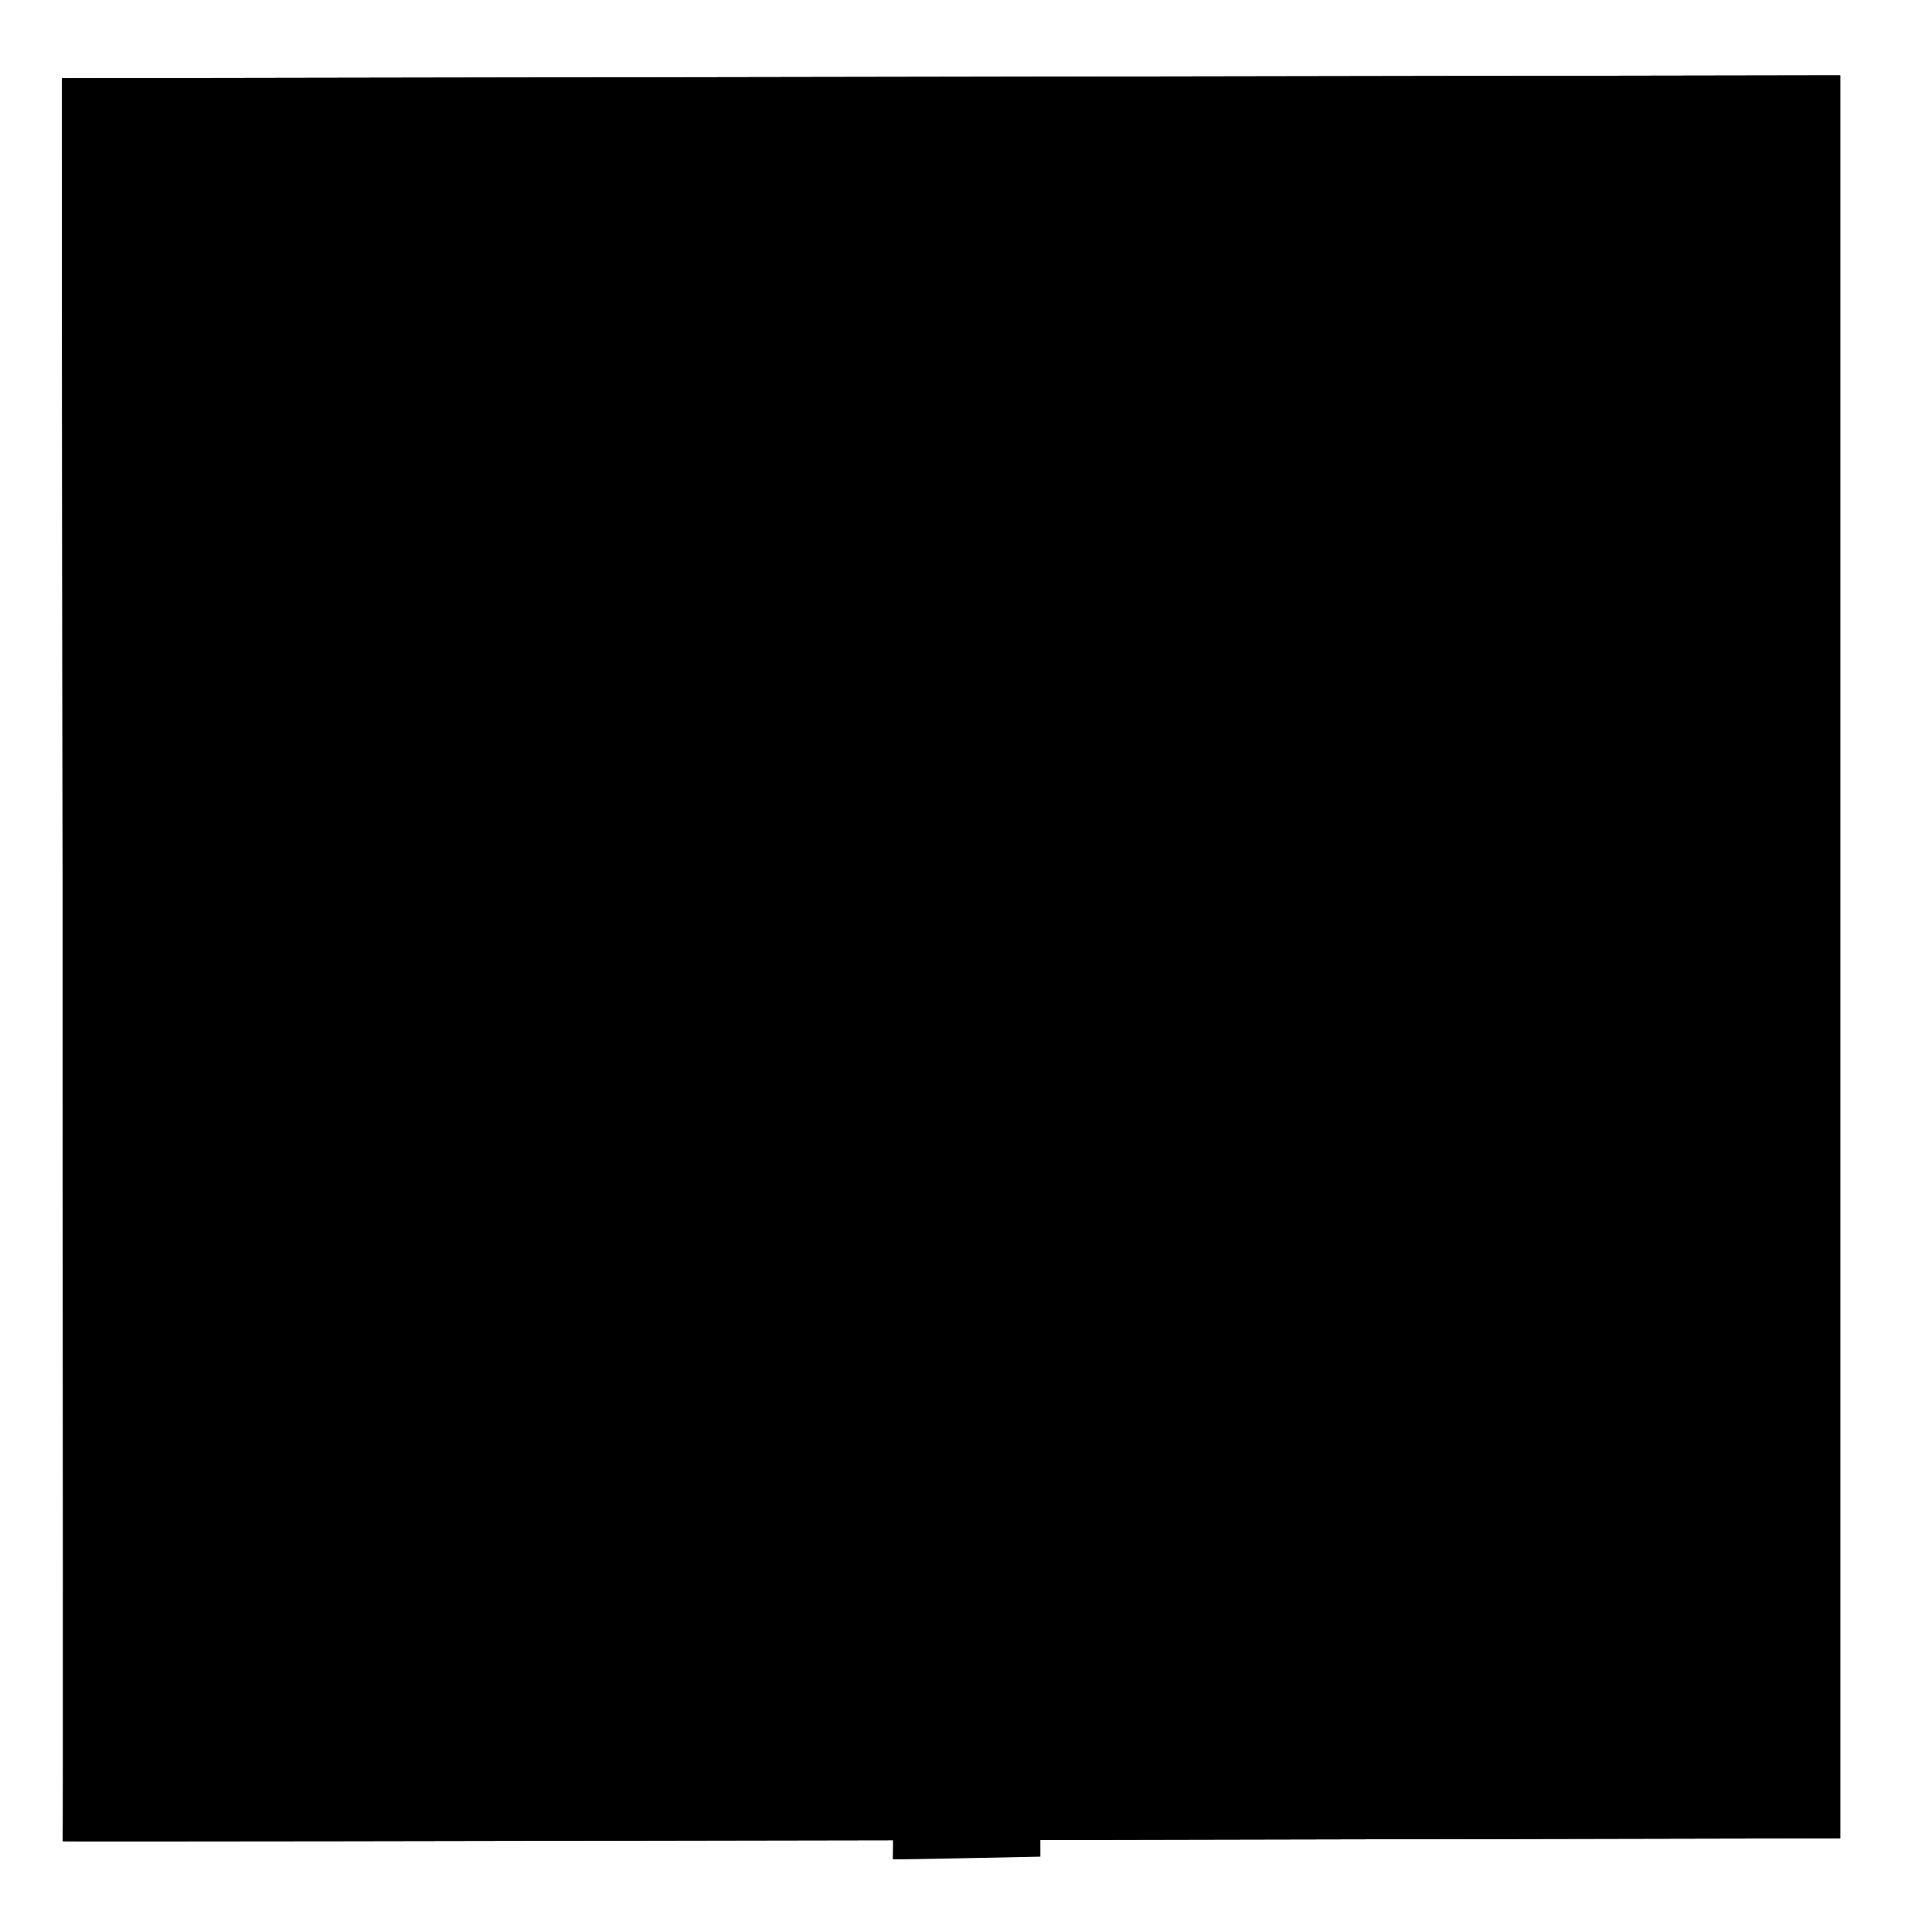
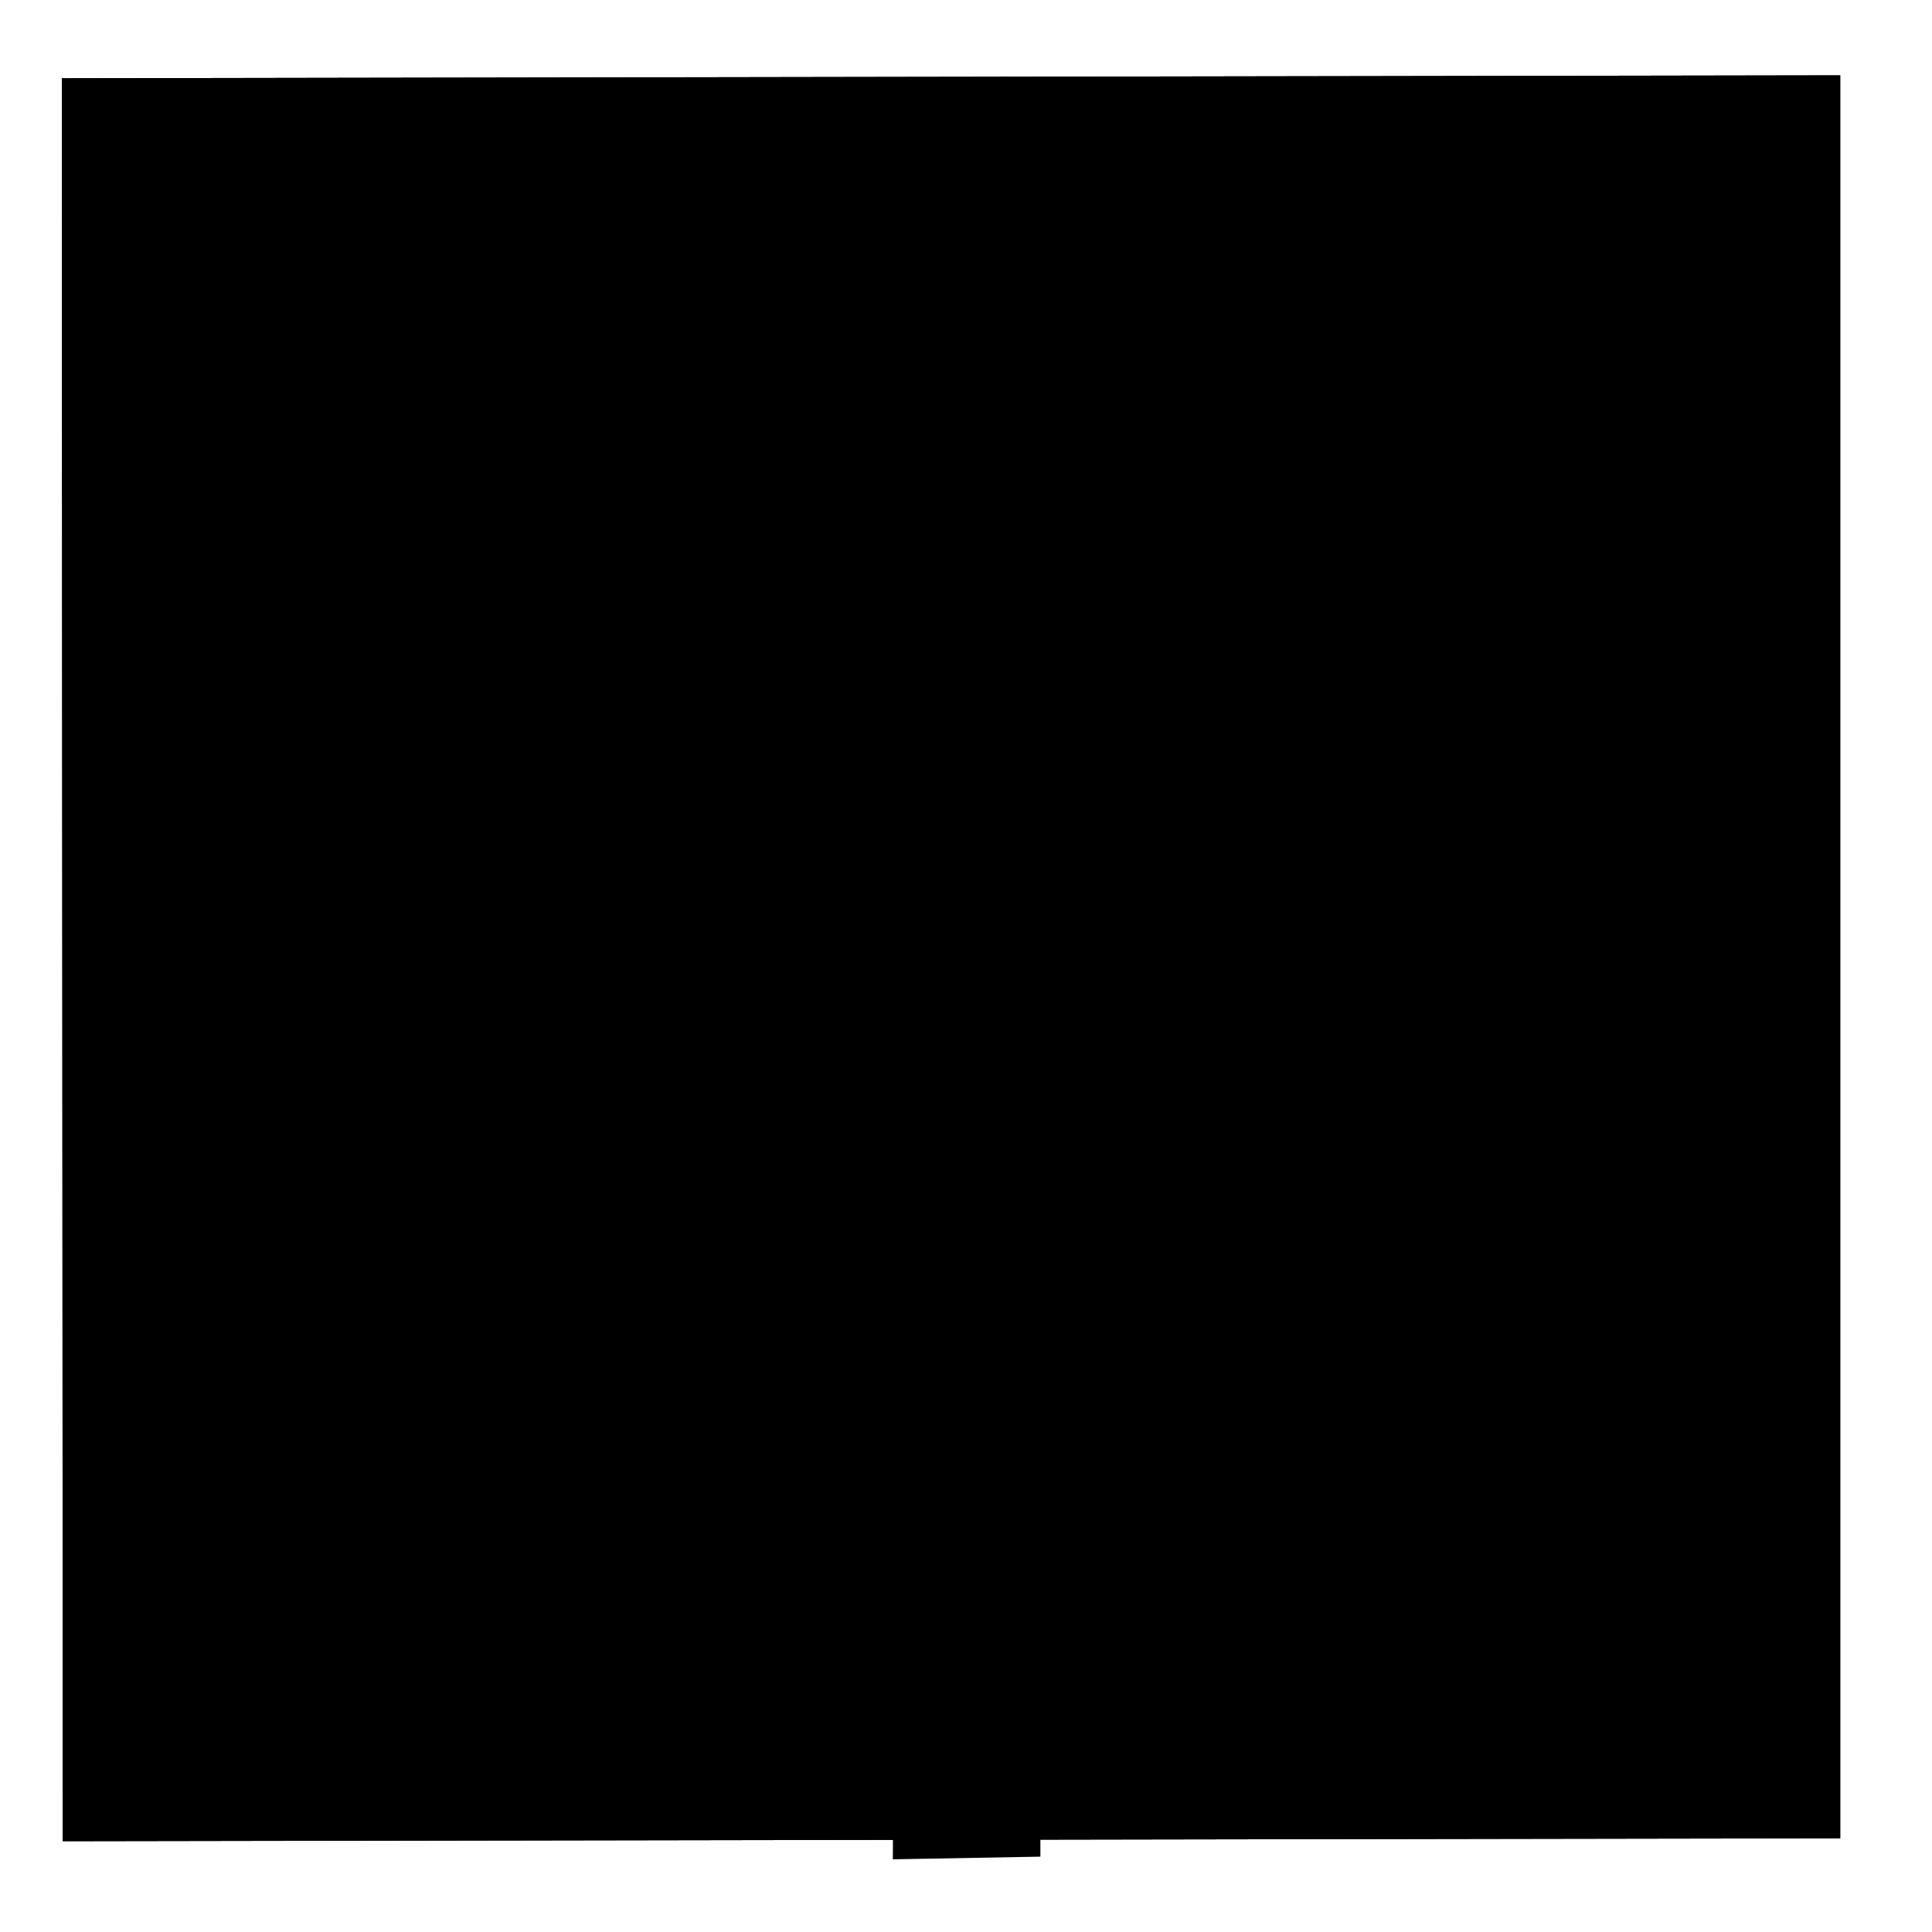
<svg xmlns="http://www.w3.org/2000/svg" viewBox="0 0 2000 2000">
  <g data-hi-editor="1">
    <defs>
      <g id="hi-door-standard" data-bg-edit-type="icon" data-bg-label="Door" data-bg-category="structural" data-bg-layer="5">
        <path class="doors" d="M 0,0 L 70.71,70.71" />
        <path class="door-arcs" d="M 100,0 C 100,26.52 89.46,51.96 70.71,70.71" />
      </g>
      <g id="hi-window-standard" data-bg-edit-type="icon" data-bg-label="Window" data-bg-category="structural" data-bg-layer="5">
        <path class="windows" d="M 0,0 L 105,0 L 105,9 L 0,9 Z" />
      </g>
      <g id="hi-exterior-walls" data-bg-edit-type="open" data-bg-label="Ext. Wall" data-bg-category="structural" data-bg-layer="4">
        <path class="exterior-wall-stroke" d="M 0,0 L 200,0" />
      </g>
      <g id="hi-interior-walls" data-bg-edit-type="open" data-bg-label="Int. Wall" data-bg-category="structural" data-bg-layer="4">
        <path class="interior-wall-stroke" d="M 0,0 L 200,0" />
      </g>
      <g id="hi-interior-floors" data-bg-edit-type="closed" data-bg-label="Floor" data-bg-category="structural" data-bg-layer="3">
        <path class="interior-floors" d="M 0,0 L 100,0 L 100,100 L 0,100 Z" />
      </g>
      <g id="hi-countertops" data-bg-edit-type="closed" data-bg-label="Counter" data-bg-category="features" data-bg-layer="6">
        <path class="countertops" d="M 0,0 L 80,0 L 80,30 L 0,30 Z" />
      </g>
      <g id="hi-fireplaces" data-bg-edit-type="closed" data-bg-label="Fireplace" data-bg-category="features" data-bg-layer="6">
        <path class="fireplaces" d="M 0,0 L 60,0 L 60,40 L 0,40 Z" />
      </g>
      <g id="hi-stairs" data-bg-edit-type="closed" data-bg-label="Stairs" data-bg-category="features" data-bg-layer="6">
        <path class="stairs" d="M 0,0 L 60,0 L 60,80 L 0,80 Z" />
      </g>
      <g id="hi-shelves" data-bg-edit-type="closed" data-bg-label="Shelves" data-bg-category="features" data-bg-layer="6">
        <path class="shelves" d="M 0,0 L 80,0 L 80,20 L 0,20 Z" />
      </g>
      <g id="hi-grass" data-bg-edit-type="closed" data-bg-label="Grass" data-bg-category="exterior" data-bg-layer="1">
        <path class="grass" d="M 0,0 L 100,0 L 100,100 L 0,100 Z" />
      </g>
      <g id="hi-ground" data-bg-edit-type="closed" data-bg-label="Ground" data-bg-category="exterior" data-bg-layer="1">
        <path class="ground" d="M 0,0 L 100,0 L 100,100 L 0,100 Z" />
      </g>
      <g id="hi-pavement" data-bg-edit-type="closed" data-bg-label="Pavement" data-bg-category="exterior" data-bg-layer="2">
        <path class="pavement" d="M 0,0 L 100,0 L 100,100 L 0,100 Z" />
      </g>
      <g id="hi-wood-decks" data-bg-edit-type="closed" data-bg-label="Deck" data-bg-category="exterior" data-bg-layer="2">
        <path class="wood-decks" d="M 0,0 L 100,0 L 100,100 L 0,100 Z" />
      </g>
      <g id="hi-fencing" data-bg-edit-type="open" data-bg-label="Fence" data-bg-category="exterior" data-bg-layer="7">
        <path class="fencing" d="M 0,0 L 200,0" />
      </g>
      <g id="hi-property-lines" data-bg-edit-type="closed" data-bg-label="Property" data-bg-category="exterior" data-bg-layer="7">
        <path class="property-lines" d="M 0,0 L 100,0 L 100,100 L 0,100 Z" />
      </g>
    </defs>
-     <g id="bg-0a22b215" class="hi-bg-element" data-bg-type="grass">
-       <path class="grass" d="M 64.00,81.00 C 64.00,81.00 1905.00,78.00 1905.00,78.00 1905.00,78.00 1905.00,1903.00 1905.00,1903.00 1905.00,1903.00 64.00,1907.00 65.00,1906.00 66.00,1905.00 64.00,81.00 64.00,81.00 Z" />
+     <g id="bg-0a22b215" class="hi-bg-element" data-bg-type="grass" data-bg-edit-type="closed">
+       <path class="grass" d="M 64.00,81.00 L 1905.00,78.00 L 1905.00,1903.00 L 65.00,1906.00 Z" />
    </g>
-     <g id="bg-2cf1eea5" class="hi-bg-element" data-bg-type="pavement">
-       <path class="pavement" d="M 926.25,1605.50 C 926.25,1605.50 1077.00,1605.25 1077.00,1605.25 1077.00,1605.25 1077.00,1922.00 1077.00,1922.00 1077.00,1922.00 924.50,1925.25 924.25,1924.75 924.50,1925.00 926.25,1605.50 926.25,1605.50 Z" />
+     <g id="bg-2cf1eea5" class="hi-bg-element" data-bg-type="pavement" data-bg-edit-type="closed">
+       <path class="pavement" d="M 926.25,1605.50 L 1077.00,1605.25 L 1077.00,1922.00 L 924.25,1924.75 Z" />
    </g>
-     <g id="bg-7a1e950d" class="hi-bg-element" data-bg-type="pavement">
-       <path class="pavement" d="M 805.33,483.33 C 805.33,483.33 1194.67,483.00 1194.67,483.00 1194.67,483.00 1194.00,611.00 1194.00,611.00 1194.00,611.00 805.67,611.33 804.67,610.33 803.67,609.33 805.33,483.33 805.33,483.33 Z" />
+     <g id="bg-7a1e950d" class="hi-bg-element" data-bg-type="pavement" data-bg-edit-type="closed">
+       <path class="pavement" d="M 805.33,483.33 L 1194.67,483.00 L 1194.00,611.00 L 804.67,610.33 Z" />
    </g>
-     <g id="bg-e8b66f5d" class="hi-bg-element" data-bg-type="interior-floors">
-       <path class="interior-floors" d="M 153.00,618.00 C 153.00,618.00 1853.00,620.00 1853.00,620.00 1853.00,620.00 1852.00,1599.00 1852.00,1599.00 1852.00,1599.00 154.00,1596.00 154.00,1596.00 154.00,1596.00 153.00,618.00 153.00,618.00 Z" />
+     <g id="bg-e8b66f5d" class="hi-bg-element" data-bg-type="interior-floors" data-bg-edit-type="closed">
+       <path class="interior-floors" d="M 153.00,618.00 L 1853.00,620.00 L 1852.00,1599.00 L 154.00,1596.00 Z" />
    </g>
-     <g id="bg-1a07a6b9" class="hi-bg-element" data-bg-type="exterior-walls">
+     <g id="bg-1a07a6b9" class="hi-bg-element" data-bg-type="exterior-walls" data-bg-edit-type="open">
      <path class="exterior-wall-stroke" d="M 150,1025 L 150,619 L 493,619" />
      <path class="hi-bg-hit-area" d="M 150,1025 L 150,619 L 493,619" />
    </g>
-     <g id="bg-50cee777" class="hi-bg-element" data-bg-type="exterior-walls">
+     <g id="bg-50cee777" class="hi-bg-element" data-bg-type="exterior-walls" data-bg-edit-type="open">
      <path class="exterior-wall-stroke" d="M 592,619 L 945,619" />
      <path class="hi-bg-hit-area" d="M 592,619 L 945,619" />
    </g>
-     <g id="bg-3429acda" class="hi-bg-element" data-bg-type="exterior-walls">
+     <g id="bg-3429acda" class="hi-bg-element" data-bg-type="exterior-walls" data-bg-edit-type="open">
      <path class="exterior-wall-stroke" d="M 1055,619 L 1408,619" />
      <path class="hi-bg-hit-area" d="M 1055,619 L 1408,619" />
    </g>
-     <g id="bg-19a9ba81" class="hi-bg-element" data-bg-type="exterior-walls">
+     <g id="bg-19a9ba81" class="hi-bg-element" data-bg-type="exterior-walls" data-bg-edit-type="open">
      <path class="exterior-wall-stroke" d="M 1507,619 L 1852,619 L 1852,1025" />
      <path class="hi-bg-hit-area" d="M 1507,619 L 1852,619 L 1852,1025" />
    </g>
-     <g id="bg-582cca5a" class="hi-bg-element" data-bg-type="exterior-walls">
+     <g id="bg-582cca5a" class="hi-bg-element" data-bg-type="exterior-walls" data-bg-edit-type="open">
      <path class="exterior-wall-stroke" d="M 1852,1125 L 1852,1598 L 1564,1598" />
      <path class="hi-bg-hit-area" d="M 1852,1125 L 1852,1598 L 1564,1598" />
    </g>
-     <g id="bg-f7ad815e" class="hi-bg-element" data-bg-type="exterior-walls">
+     <g id="bg-f7ad815e" class="hi-bg-element" data-bg-type="exterior-walls" data-bg-edit-type="open">
      <path class="exterior-wall-stroke" d="M 1464,1598 L 1446,1598" />
      <path class="hi-bg-hit-area" d="M 1464,1598 L 1446,1598" />
    </g>
-     <g id="bg-00f79498" class="hi-bg-element" data-bg-type="exterior-walls">
+     <g id="bg-00f79498" class="hi-bg-element" data-bg-type="exterior-walls" data-bg-edit-type="open">
      <path class="exterior-wall-stroke" d="M 1347,1598 L 1055,1598" />
      <path class="hi-bg-hit-area" d="M 1347,1598 L 1055,1598" />
    </g>
-     <g id="bg-fd363813" class="hi-bg-element" data-bg-type="exterior-walls">
+     <g id="bg-fd363813" class="hi-bg-element" data-bg-type="exterior-walls" data-bg-edit-type="open">
      <path class="exterior-wall-stroke" d="M 946,1598 L 654,1598" />
      <path class="hi-bg-hit-area" d="M 946,1598 L 654,1598" />
    </g>
-     <g id="bg-6e444f56" class="hi-bg-element" data-bg-type="exterior-walls">
+     <g id="bg-6e444f56" class="hi-bg-element" data-bg-type="exterior-walls" data-bg-edit-type="open">
      <path class="exterior-wall-stroke" d="M 554,1598 L 545,1598" />
      <path class="hi-bg-hit-area" d="M 554,1598 L 545,1598" />
    </g>
-     <g id="bg-79a02952" class="hi-bg-element" data-bg-type="exterior-walls">
+     <g id="bg-79a02952" class="hi-bg-element" data-bg-type="exterior-walls" data-bg-edit-type="open">
      <path class="exterior-wall-stroke" d="M 436,1598 L 150,1598 L 150,1125" />
      <path class="hi-bg-hit-area" d="M 436,1598 L 150,1598 L 150,1125" />
    </g>
-     <g id="bg-8d83315b" class="hi-bg-element" data-bg-type="door-standard" transform="translate(1055,626) scale(-1.1,1.1)">
+     <g id="bg-8d83315b" class="hi-bg-element" data-bg-type="door-standard" data-bg-edit-type="icon" transform="scale(1.1 1.1) translate(859,563) rotate(0, 0, 0)">
      <path class="doors" d="M 0,0 L 70.71,70.71" />
      <path class="door-arcs" d="M 100,0 C 100,26.52 89.46,51.96 70.71,70.71" />
      <rect x="0" y="0" width="100" height="71" fill="transparent" class="hi-bg-hit-area" />
    </g>
-     <g id="bg-c576f9a5" class="hi-bg-element" data-bg-type="door-standard" transform="translate(946,1594) scale(1.1,-1.1)">
+     <g id="bg-c576f9a5" class="hi-bg-element" data-bg-type="door-standard" data-bg-edit-type="icon" transform="scale(1.1 1.1) translate(959,1453) rotate(180)">
      <path class="doors" d="M 0,0 L 70.71,70.71" />
      <path class="door-arcs" d="M 100,0 C 100,26.52 89.46,51.96 70.71,70.71" />
      <rect x="0" y="0" width="100" height="71" fill="transparent" class="hi-bg-hit-area" />
    </g>
-     <g id="bg-006cba1c" class="hi-bg-element" data-bg-type="window-standard" transform="translate(149.4,1126.6) rotate(-90)">
+     <g id="bg-006cba1c" class="hi-bg-element" data-bg-type="window-standard" data-bg-edit-type="icon" transform="translate(149.4,1126.6) rotate(-90)">
      <path class="windows" d="M 0,0 L 105,0 L 105,9 L 0,9 Z" />
      <rect x="0" y="-11" width="105" height="30" fill="transparent" class="hi-bg-hit-area" />
    </g>
-     <g id="bg-a4d604ae" class="hi-bg-element" data-bg-type="window-standard" transform="translate(490.1,618.8)">
+     <g id="bg-a4d604ae" class="hi-bg-element" data-bg-type="window-standard" data-bg-edit-type="icon" transform="translate(490.1,618.8)">
      <path class="windows" d="M 0,0 L 105,0 L 105,9 L 0,9 Z" />
      <rect x="0" y="-11" width="105" height="30" fill="transparent" class="hi-bg-hit-area" />
    </g>
-     <g id="bg-f0e18a68" class="hi-bg-element" data-bg-type="window-standard" transform="translate(1405.6,618.9)">
+     <g id="bg-f0e18a68" class="hi-bg-element" data-bg-type="window-standard" data-bg-edit-type="icon" transform="translate(1405.6,618.9)">
      <path class="windows" d="M 0,0 L 105,0 L 105,9 L 0,9 Z" />
      <rect x="0" y="-11" width="105" height="30" fill="transparent" class="hi-bg-hit-area" />
    </g>
-     <g id="bg-cc0b47a2" class="hi-bg-element" data-bg-type="window-standard" transform="translate(1843.4,1127.0) rotate(-90)">
+     <g id="bg-cc0b47a2" class="hi-bg-element" data-bg-type="window-standard" data-bg-edit-type="icon" transform="translate(1843.4,1127.0) rotate(-90)">
      <path class="windows" d="M 0,0 L 105,0 L 105,9 L 0,9 Z" />
      <rect x="0" y="-11" width="105" height="30" fill="transparent" class="hi-bg-hit-area" />
    </g>
-     <g id="bg-97c5cd15" class="hi-bg-element" data-bg-type="window-standard" transform="translate(1461.4,1588.9)">
+     <g id="bg-97c5cd15" class="hi-bg-element" data-bg-type="window-standard" data-bg-edit-type="icon" transform="translate(1461.4,1588.9)">
      <path class="windows" d="M 0,0 L 105,0 L 105,9 L 0,9 Z" />
      <rect x="0" y="-11" width="105" height="30" fill="transparent" class="hi-bg-hit-area" />
    </g>
-     <g id="bg-1c5bcb76" class="hi-bg-element" data-bg-type="window-standard" transform="translate(1343.2,1589.4)">
+     <g id="bg-1c5bcb76" class="hi-bg-element" data-bg-type="window-standard" data-bg-edit-type="icon" transform="translate(1343.2,1589.4)">
      <path class="windows" d="M 0,0 L 105,0 L 105,9 L 0,9 Z" />
      <rect x="0" y="-11" width="105" height="30" fill="transparent" class="hi-bg-hit-area" />
    </g>
-     <g id="bg-237e5409" class="hi-bg-element" data-bg-type="window-standard" transform="translate(433.8,1589.2)">
+     <g id="bg-237e5409" class="hi-bg-element" data-bg-type="window-standard" data-bg-edit-type="icon" transform="translate(433.8,1589.2)">
      <path class="windows" d="M 0,0 L 105,0 L 105,9 L 0,9 Z" />
      <rect x="0" y="-11" width="105" height="30" fill="transparent" class="hi-bg-hit-area" />
    </g>
-     <g id="bg-ad8eaed6" class="hi-bg-element" data-bg-type="window-standard" transform="translate(551.6,1589.1)">
+     <g id="bg-ad8eaed6" class="hi-bg-element" data-bg-type="window-standard" data-bg-edit-type="icon" transform="translate(551.6,1589.1)">
      <path class="windows" d="M 0,0 L 105,0 L 105,9 L 0,9 Z" />
      <rect x="0" y="-11" width="105" height="30" fill="transparent" class="hi-bg-hit-area" />
    </g>
-     <g id="bg-575a51e2" class="hi-bg-element" data-bg-type="property-lines">
-       <path class="property-lines" d="M 64.00,81.00 C 64.00,81.00 1905.00,78.00 1905.00,78.00 1905.00,78.00 1905.00,1903.00 1905.00,1903.00 1905.00,1903.00 64.00,1907.00 65.00,1906.00 66.00,1905.00 64.00,81.00 64.00,81.00 Z" />
+     <g id="bg-575a51e2" class="hi-bg-element" data-bg-type="property-lines" data-bg-edit-type="closed">
+       <path class="property-lines" d="M 64.00,81.00 L 1905.00,78.00 L 1905.00,1903.00 L 65.00,1906.00 Z" />
    </g>
  </g>
</svg>
